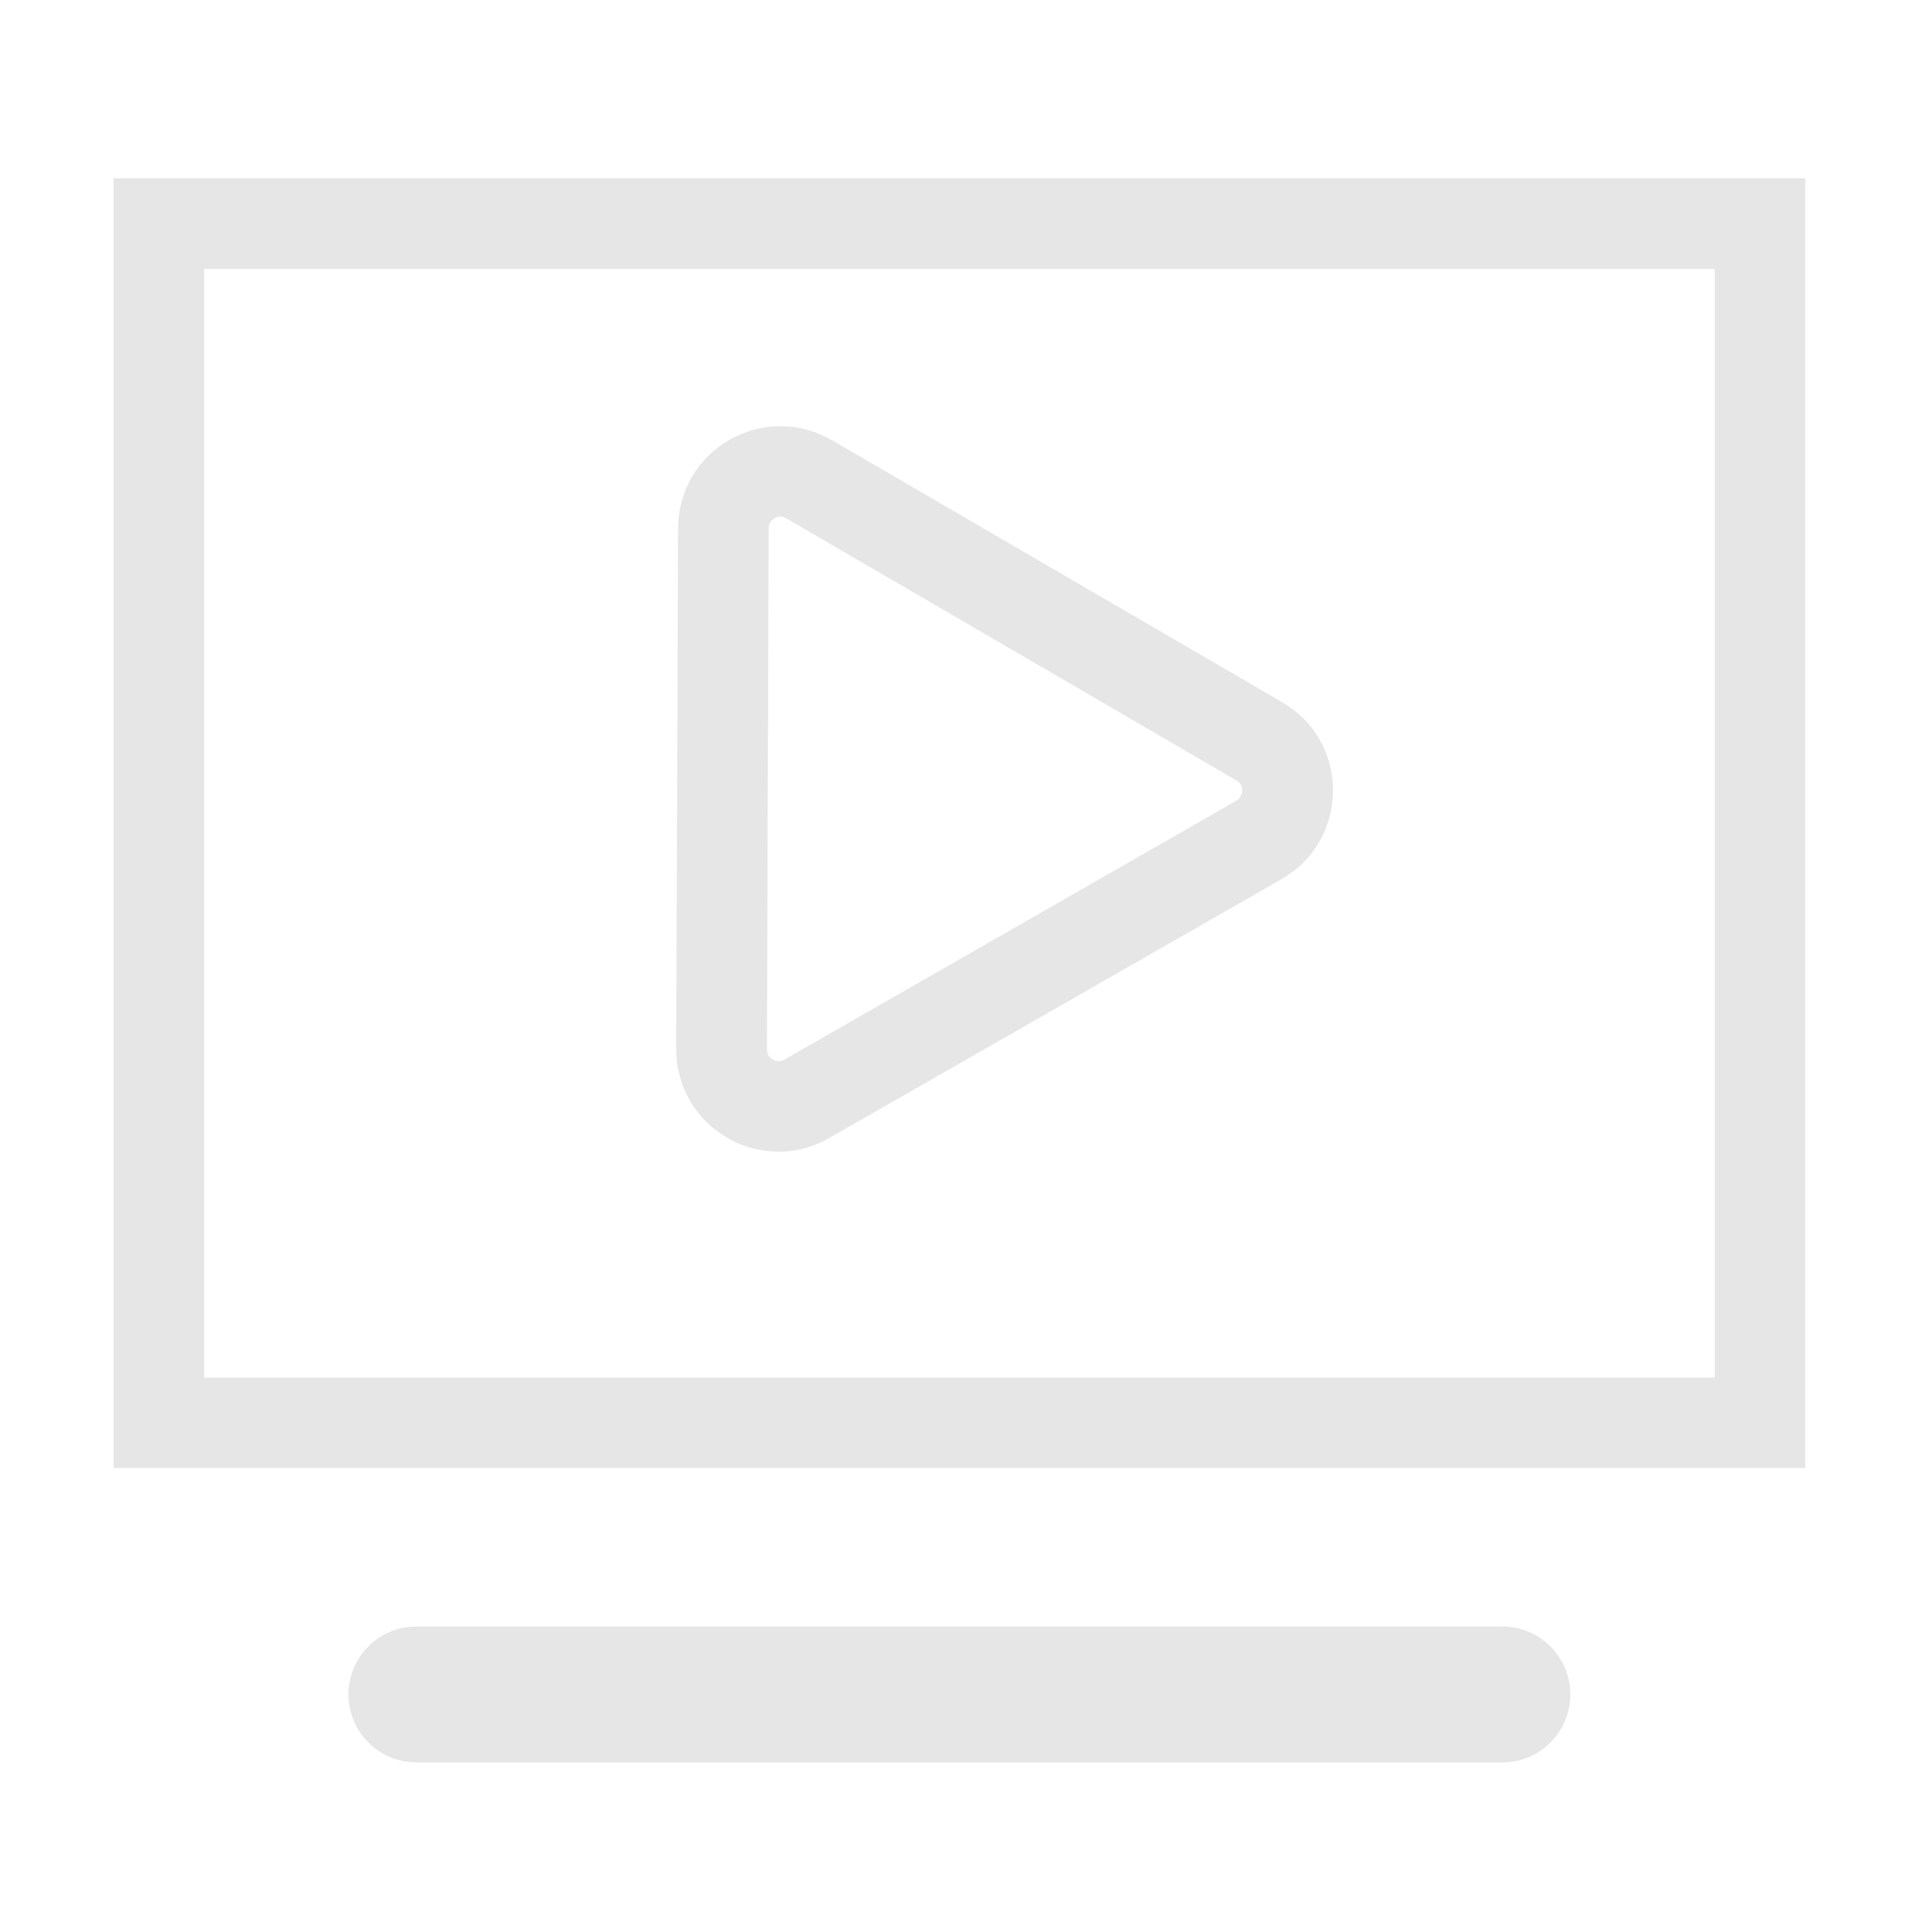
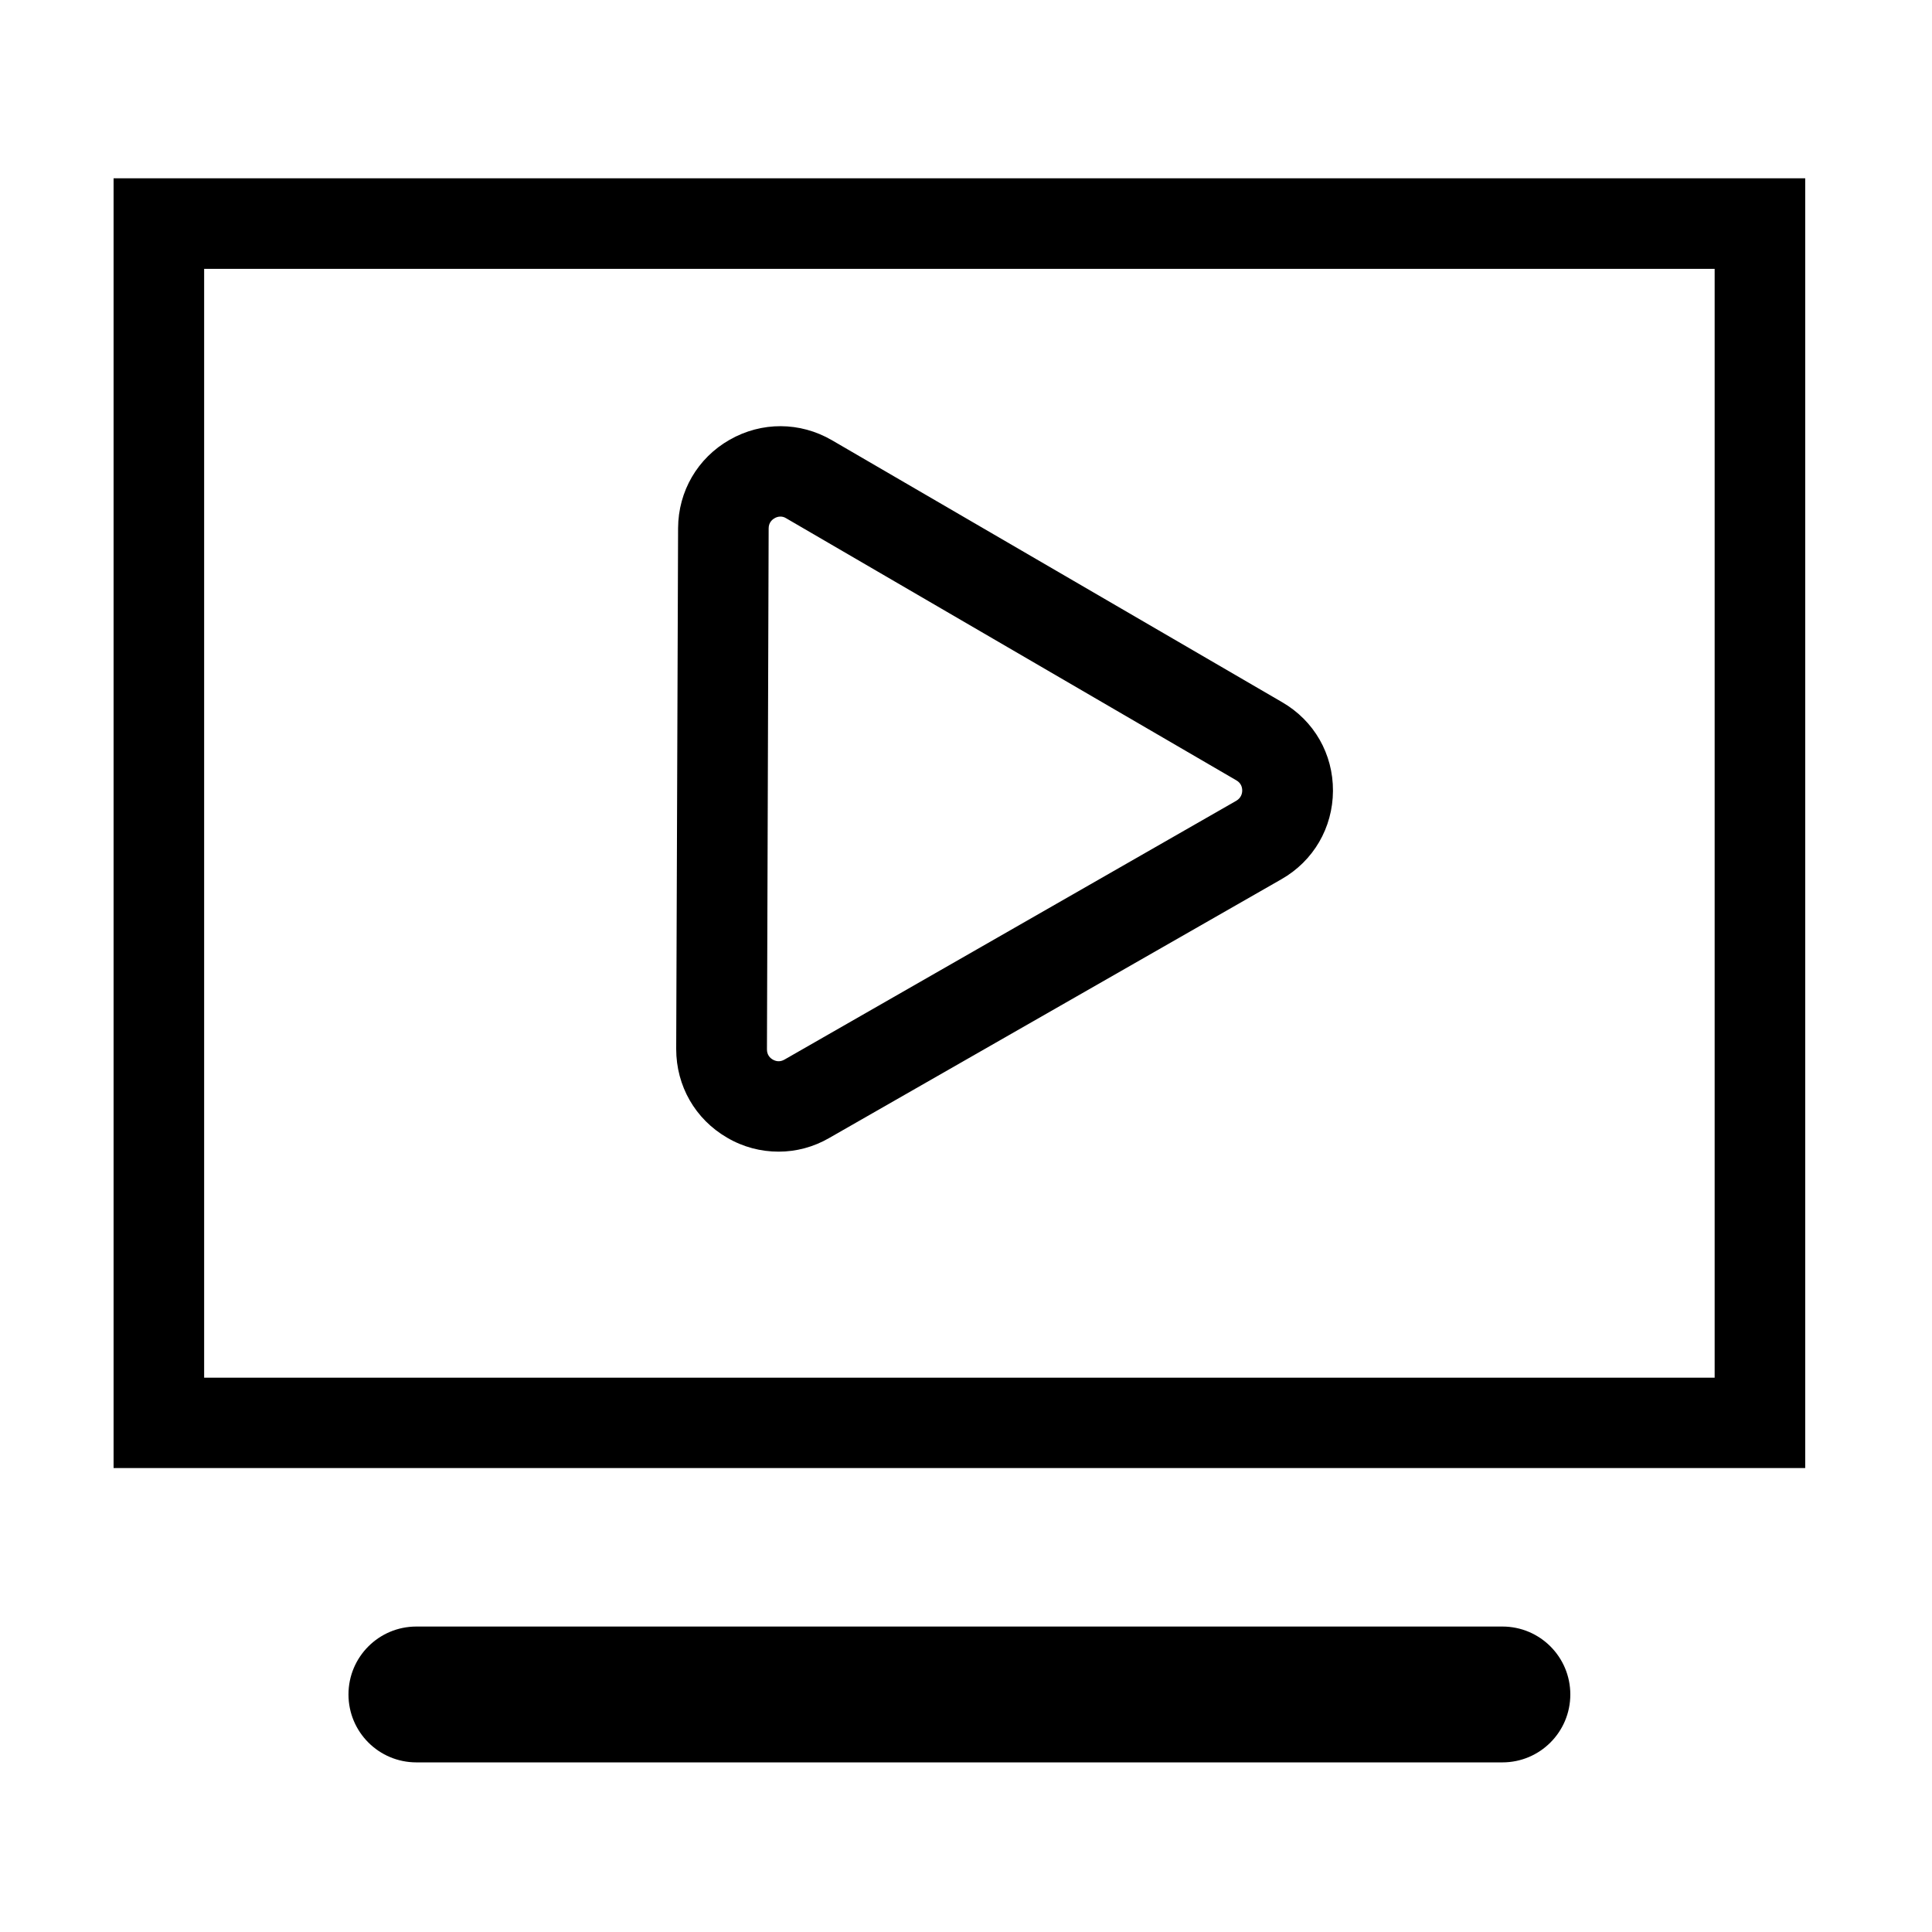
<svg xmlns="http://www.w3.org/2000/svg" t="1762784852382" class="icon" viewBox="0 0 1024 1024" version="1.1" p-id="6825" width="200" height="200">
-   <path d="M60.2 94.5v683.6h896.6V94.5H60.2z m848.6 635.7H108.2V142.5h800.6v587.7z" p-id="6826" fill="#e6e6e6" />
-   <path d="M385.4 603c8.5 5 17.9 7.4 27.3 7.4 9.2 0 18.5-2.4 26.9-7.3L679.2 466c17-9.7 27.2-27.3 27.3-46.8 0.1-19.6-10-37.2-26.9-47L440.9 233.3c-16.9-9.8-37.2-9.9-54.2-0.2-17 9.7-27.2 27.3-27.3 46.8l-1 276.1c0 19.6 10.1 37.2 27 47z m22-322.9c0-3 1.7-4.6 3.1-5.4 0.8-0.5 1.9-0.9 3.1-0.9 1 0 2 0.2 3.1 0.9l238.6 138.9c2.6 1.5 3.1 3.8 3.1 5.4 0 1.6-0.6 3.9-3.1 5.4L415.8 561.6c-2.6 1.5-4.8 0.8-6.2 0-1.4-0.8-3.1-2.4-3.1-5.4l0.9-276.1zM796.3 862.1H220.7c-19.9 0-36 16.1-36 36s16.1 36 36 36h575.6c19.9 0 36-16.1 36-36s-16.1-36-36-36z" p-id="6827" fill="#e6e6e6" />
+   <path d="M60.2 94.5v683.6h896.6V94.5H60.2z m848.6 635.7H108.2V142.5h800.6v587.7z" p-id="6826" fill="currentColor" />
+   <path d="M385.4 603c8.5 5 17.9 7.4 27.3 7.4 9.2 0 18.5-2.4 26.9-7.3L679.2 466c17-9.7 27.2-27.3 27.3-46.8 0.1-19.6-10-37.2-26.9-47L440.9 233.3c-16.9-9.8-37.2-9.9-54.2-0.2-17 9.7-27.2 27.3-27.3 46.8l-1 276.1c0 19.6 10.1 37.2 27 47z m22-322.9c0-3 1.7-4.6 3.1-5.4 0.8-0.5 1.9-0.9 3.1-0.9 1 0 2 0.2 3.1 0.9l238.6 138.9c2.6 1.5 3.1 3.8 3.1 5.4 0 1.6-0.6 3.9-3.1 5.4L415.8 561.6c-2.6 1.5-4.8 0.8-6.2 0-1.4-0.8-3.1-2.4-3.1-5.4l0.9-276.1zM796.3 862.1H220.7c-19.9 0-36 16.1-36 36s16.1 36 36 36h575.6c19.9 0 36-16.1 36-36s-16.1-36-36-36z" p-id="6827" fill="currentColor" />
</svg>
